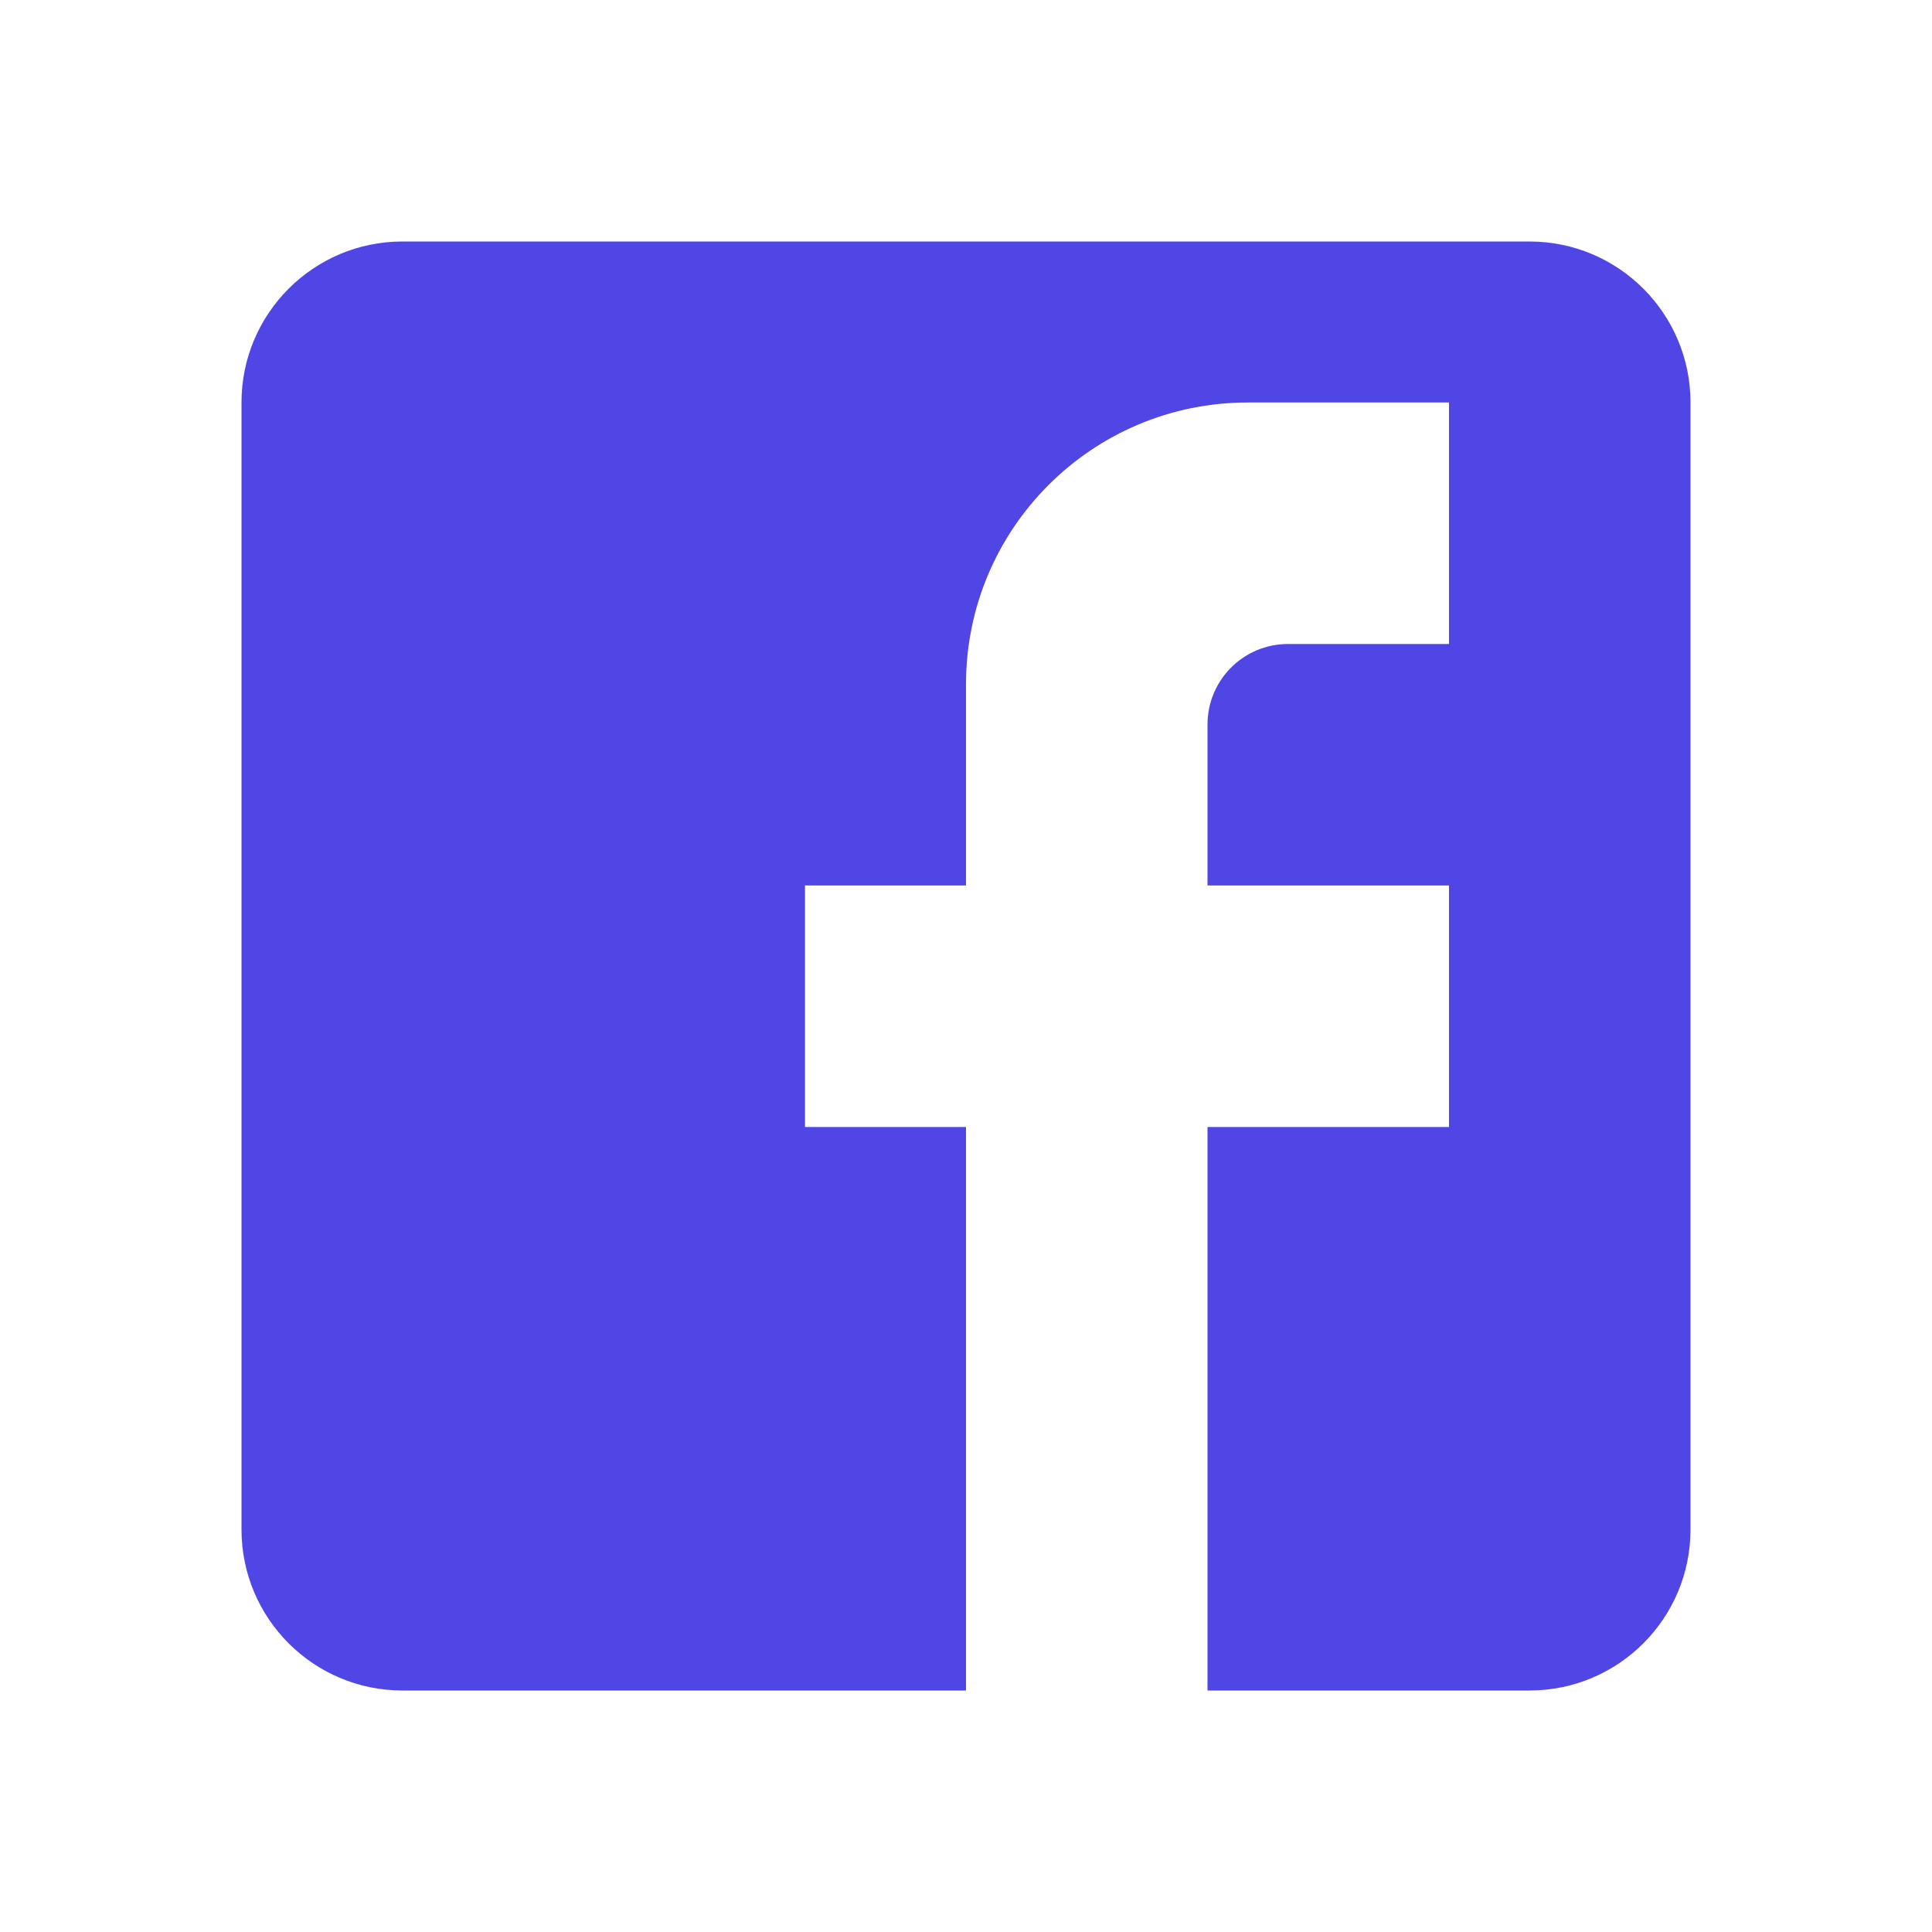
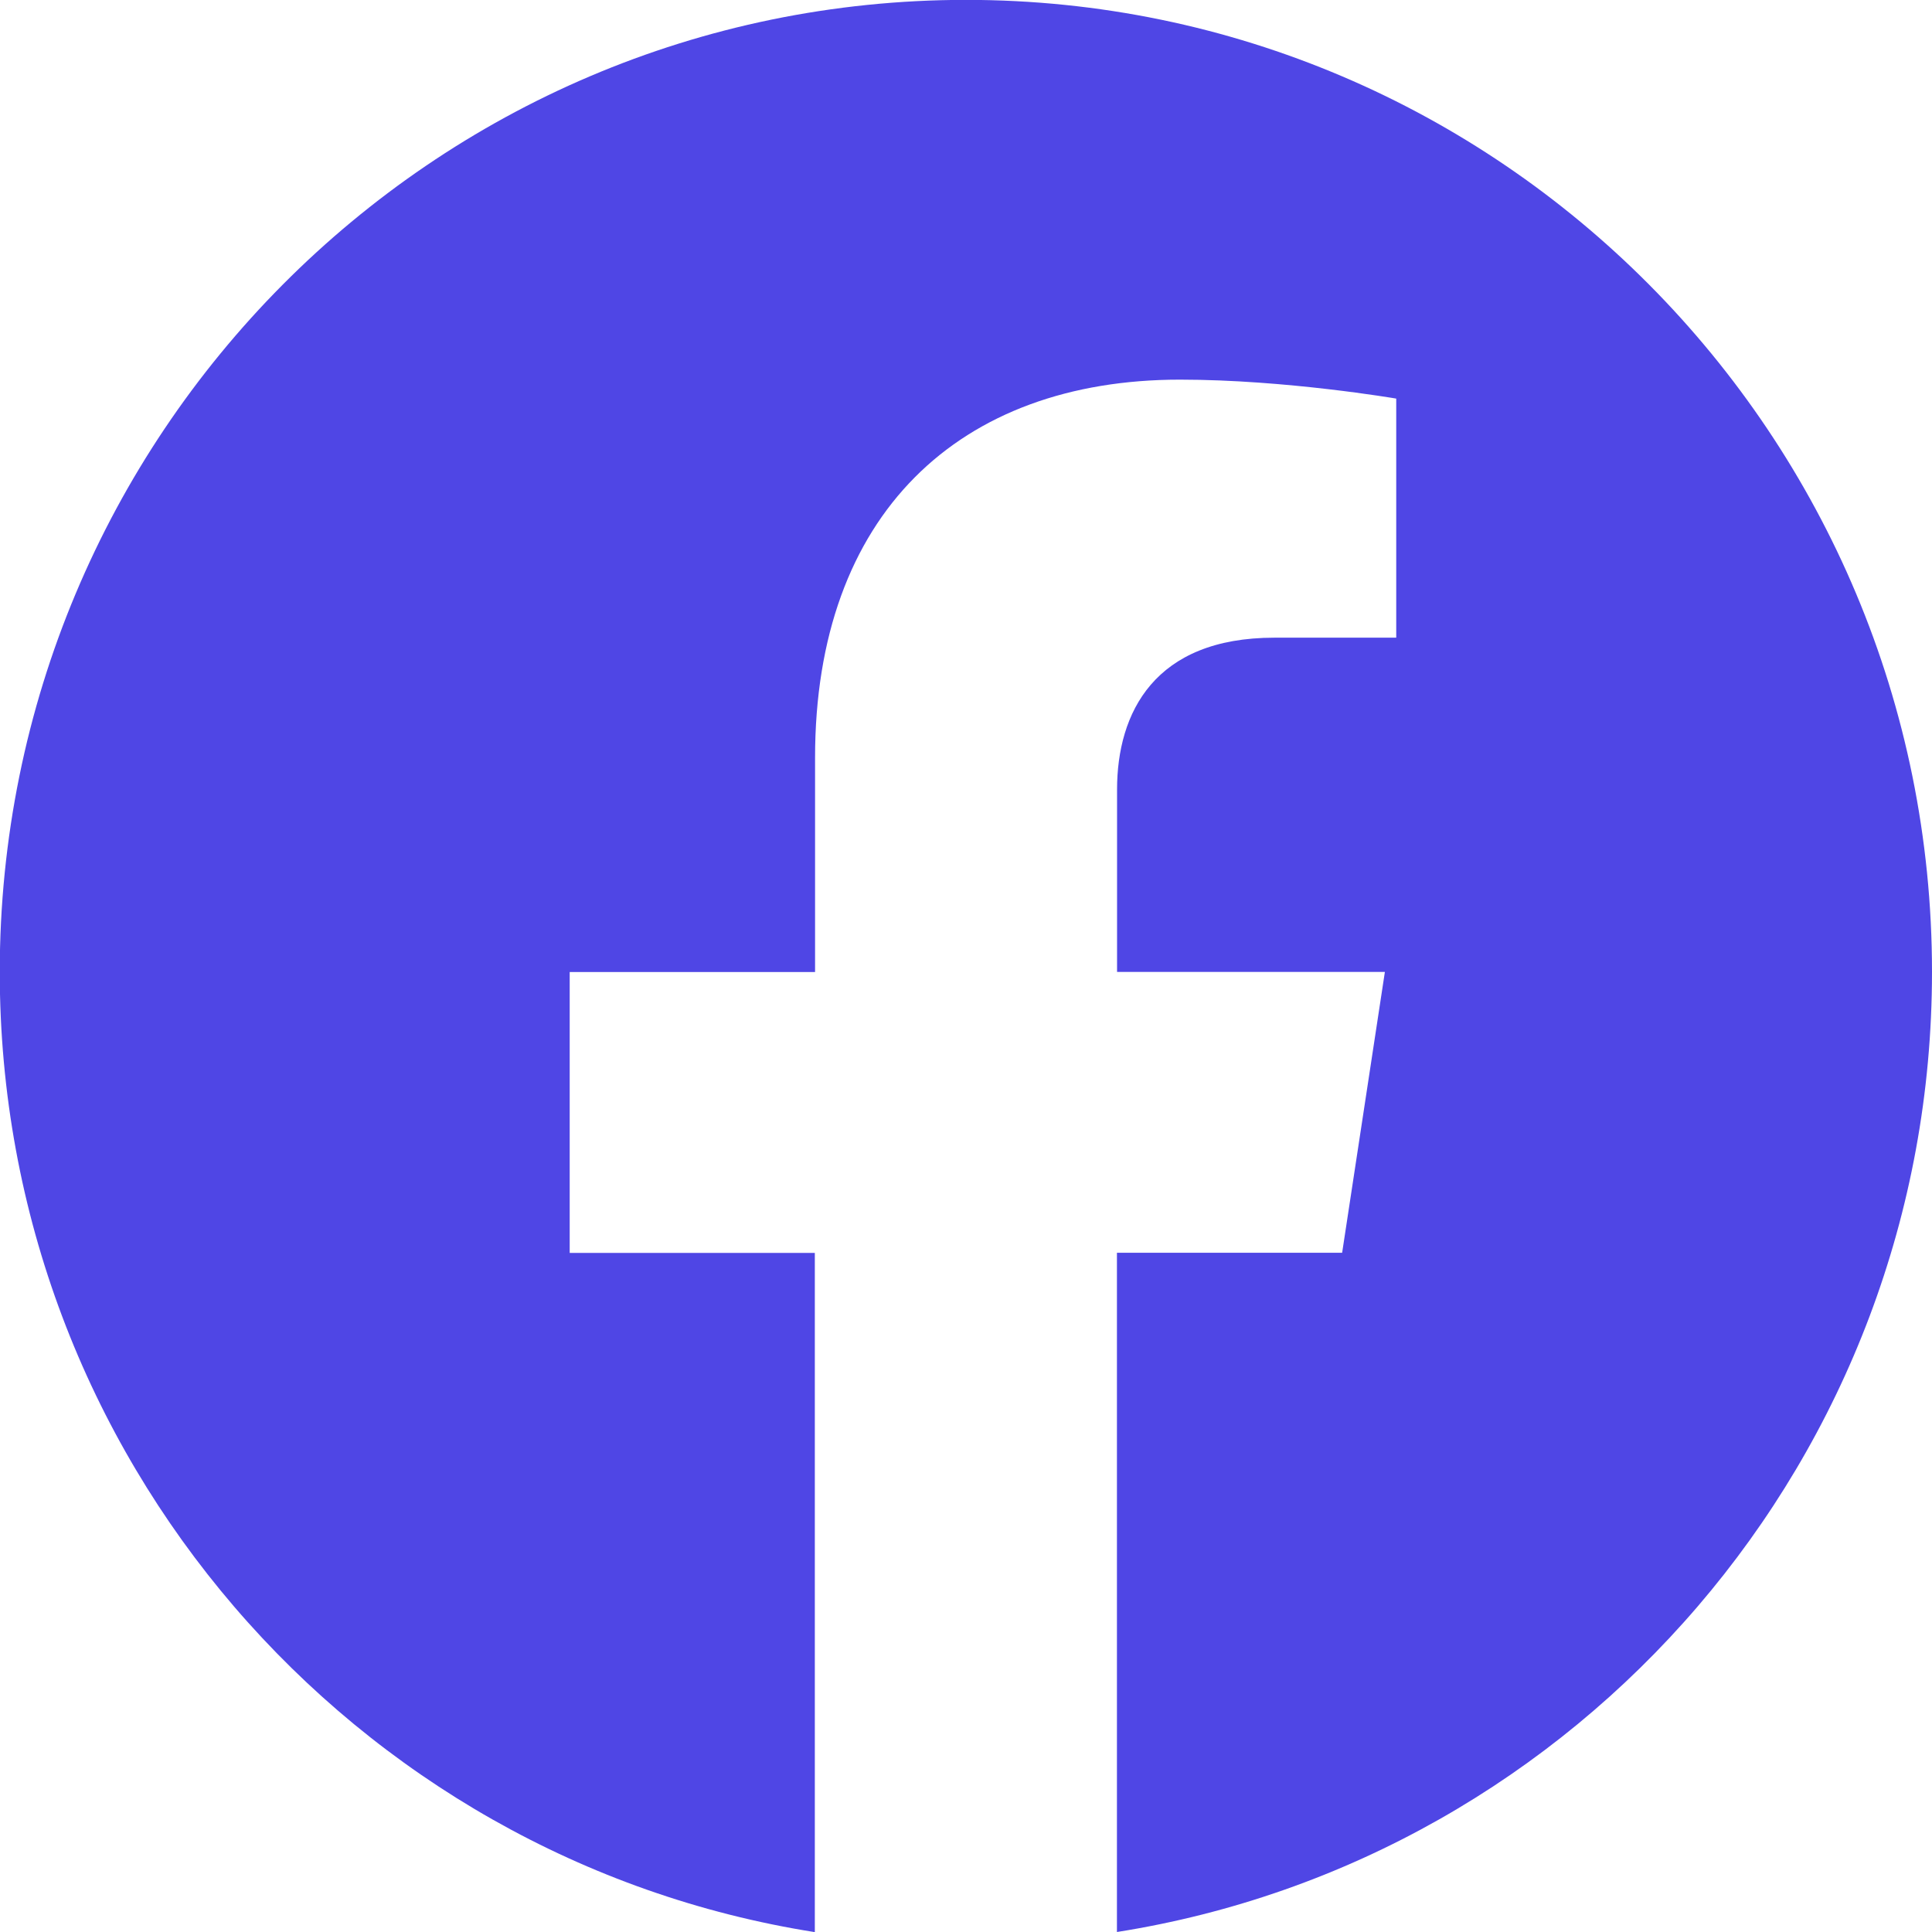
- <svg xmlns="http://www.w3.org/2000/svg" width="1em" height="1em" viewBox="0 0 24 24">
-   <path d="M5 3h14a2 2 0 0 1 2 2v14a2 2 0 0 1-2 2H5a2 2 0 0 1-2-2V5a2 2 0 0 1 2-2m13 2h-2.5A3.5 3.5 0 0 0 12 8.5V11h-2v3h2v7h3v-7h3v-3h-3V9a1 1 0 0 1 1-1h2V5z" fill="#4f46e5" />
+ <svg xmlns="http://www.w3.org/2000/svg" width="60" height="60" viewBox="0 0 16 16">
+   <path fill="#4f46e5" d="M16 8.049c0-4.446-3.582-8.05-8-8.05C3.58 0-.002 3.603-.002 8.05c0 4.017 2.926 7.347 6.75 7.951v-5.625h-2.03V8.05H6.75V6.275c0-2.017 1.195-3.131 3.022-3.131c.876 0 1.791.157 1.791.157v1.98h-1.009c-.993 0-1.303.621-1.303 1.258v1.51h2.218l-.354 2.326H9.25V16c3.824-.604 6.75-3.934 6.75-7.951" />
</svg>
